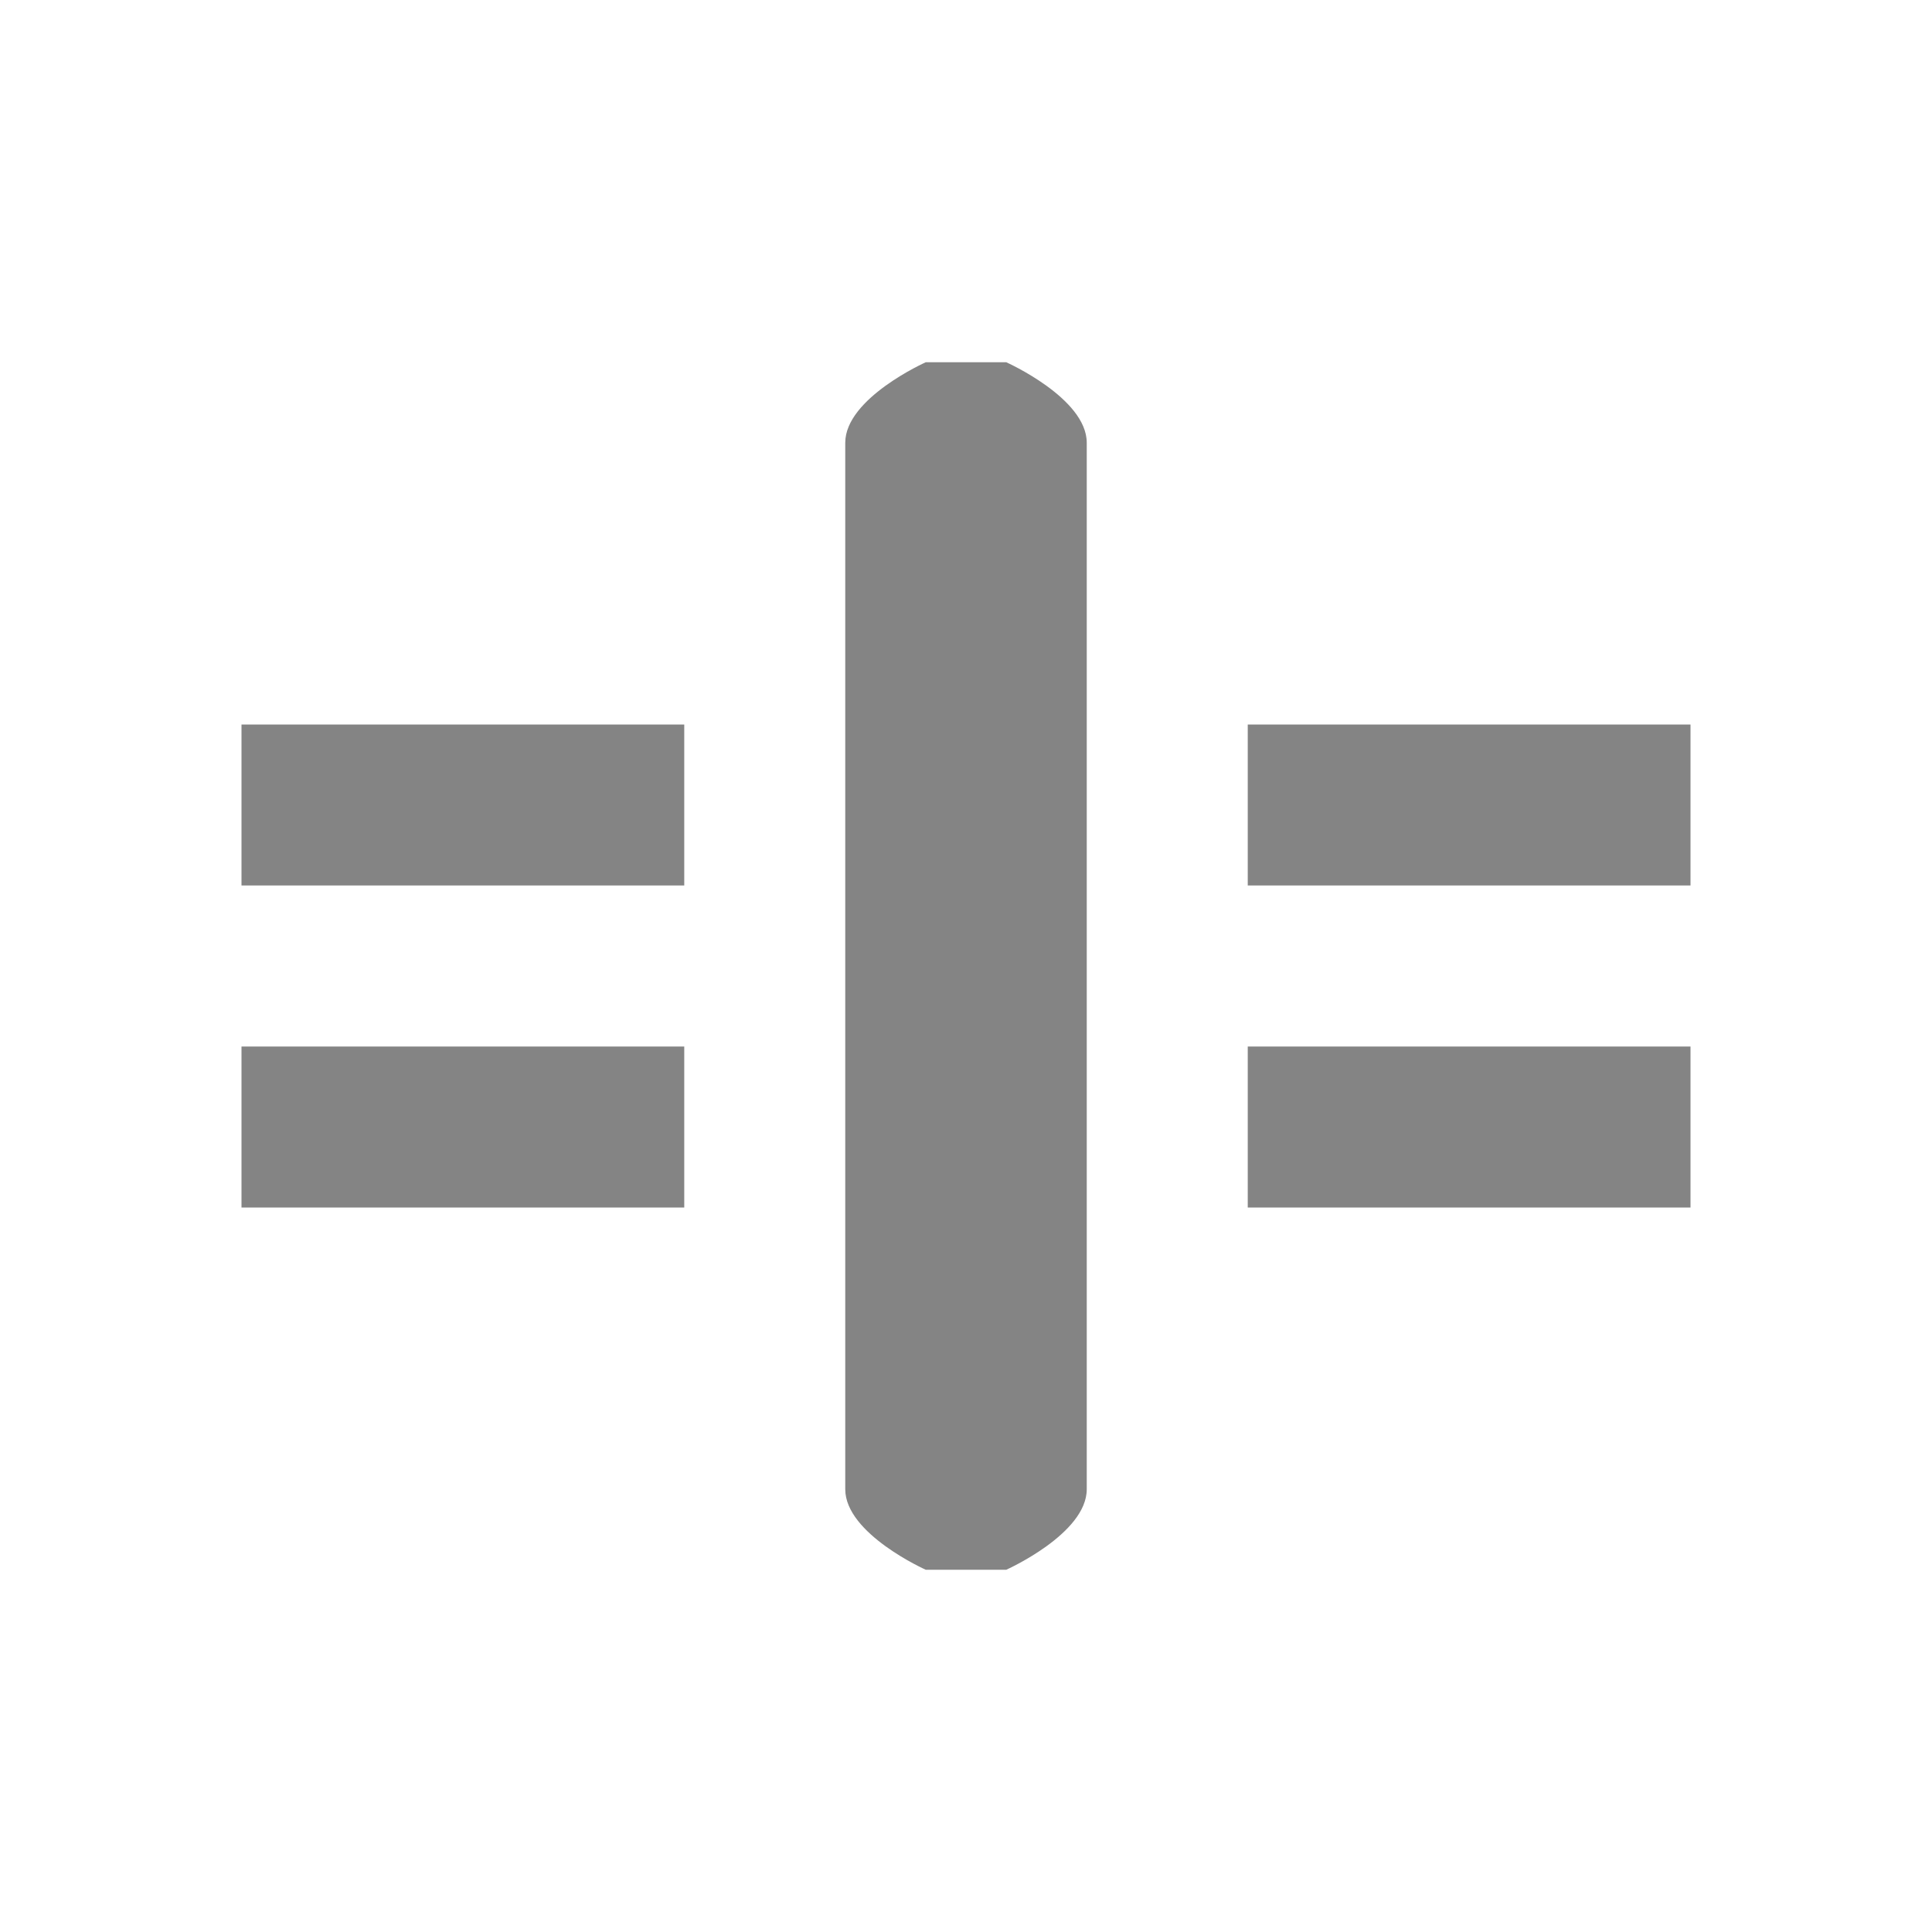
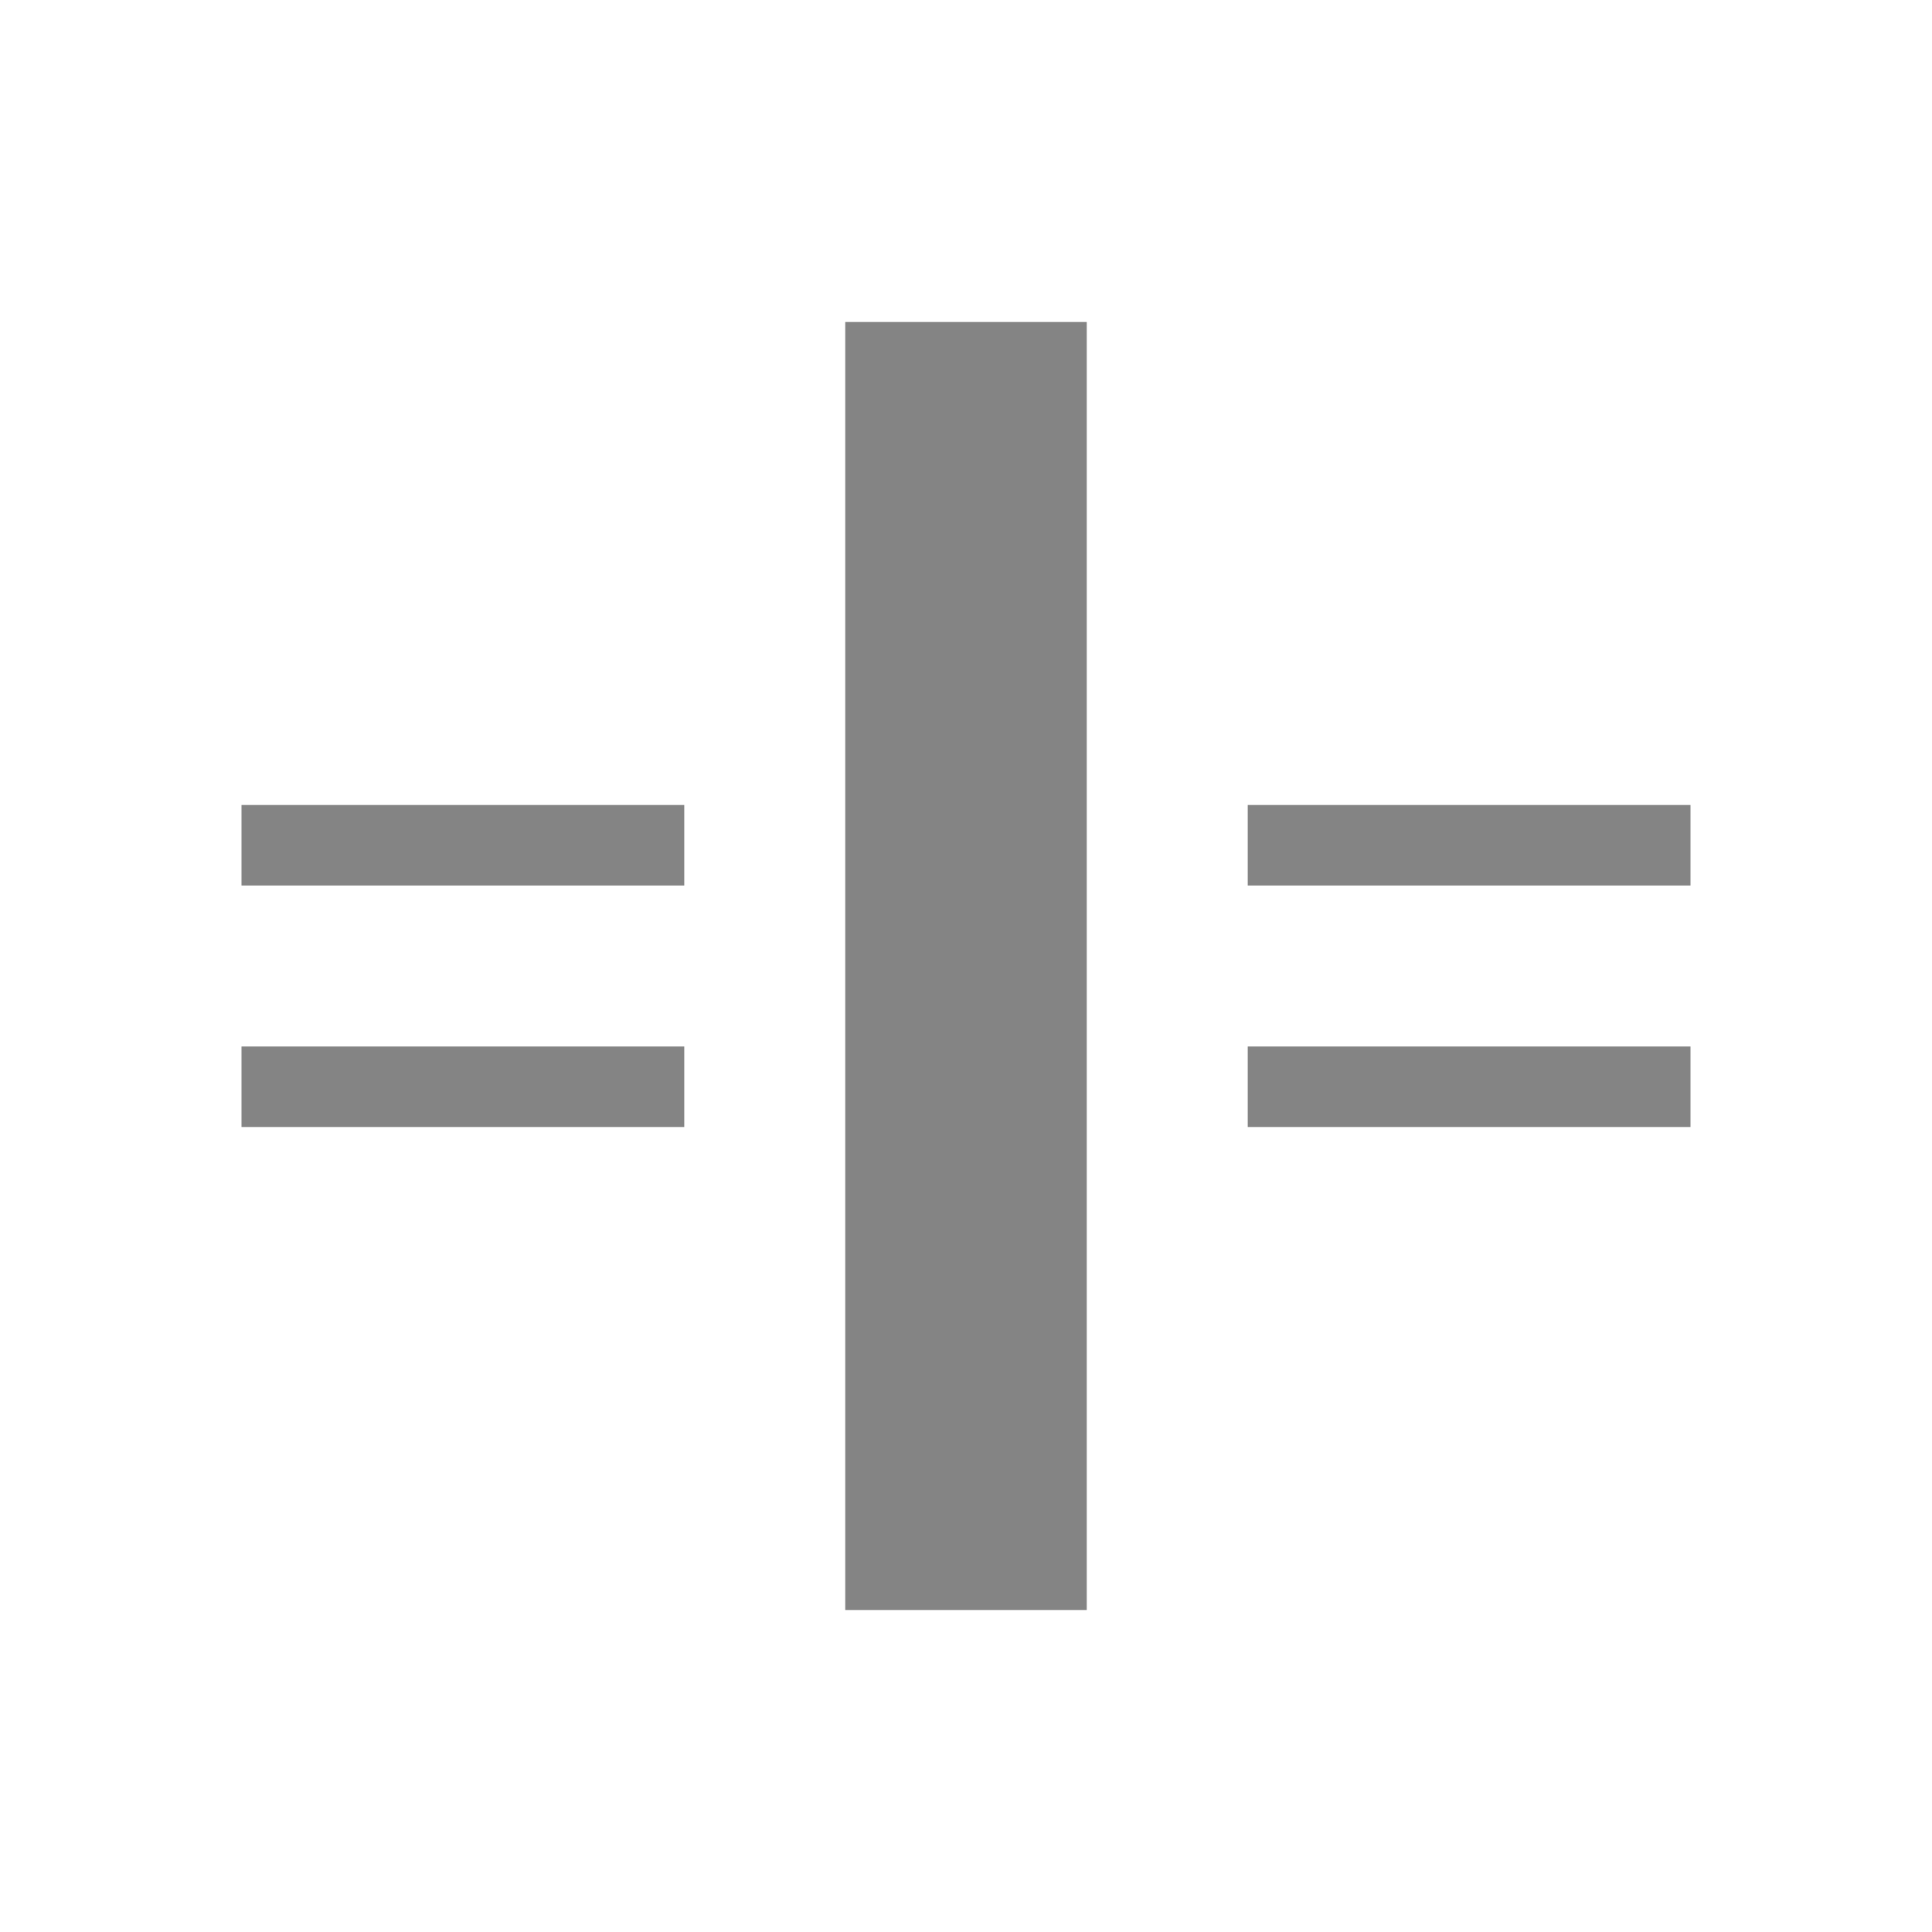
<svg xmlns="http://www.w3.org/2000/svg" width="48" height="48" viewBox="0 0 48 48">
-   <path d="m6 18h11v4h-11zm0 8h11v4h-11zm17-17h2s2 0.892 2 2v26c0 1.108-2 2-2 2h-2s-2-0.892-2-2v-26c0-1.108 2-2 2-2zm8 9h11v4h-11zm0 8h11v4h-11z" fill="#848484" />
+   <path fill="#848484" d="m21 8v32h6v-32h-6zm-15 12v2h11v-2h-11zm25 0v2h11v-2h-11zm-25 6v2h11v-2h-11zm25 0v2h11v-2h-11z" />
</svg>
